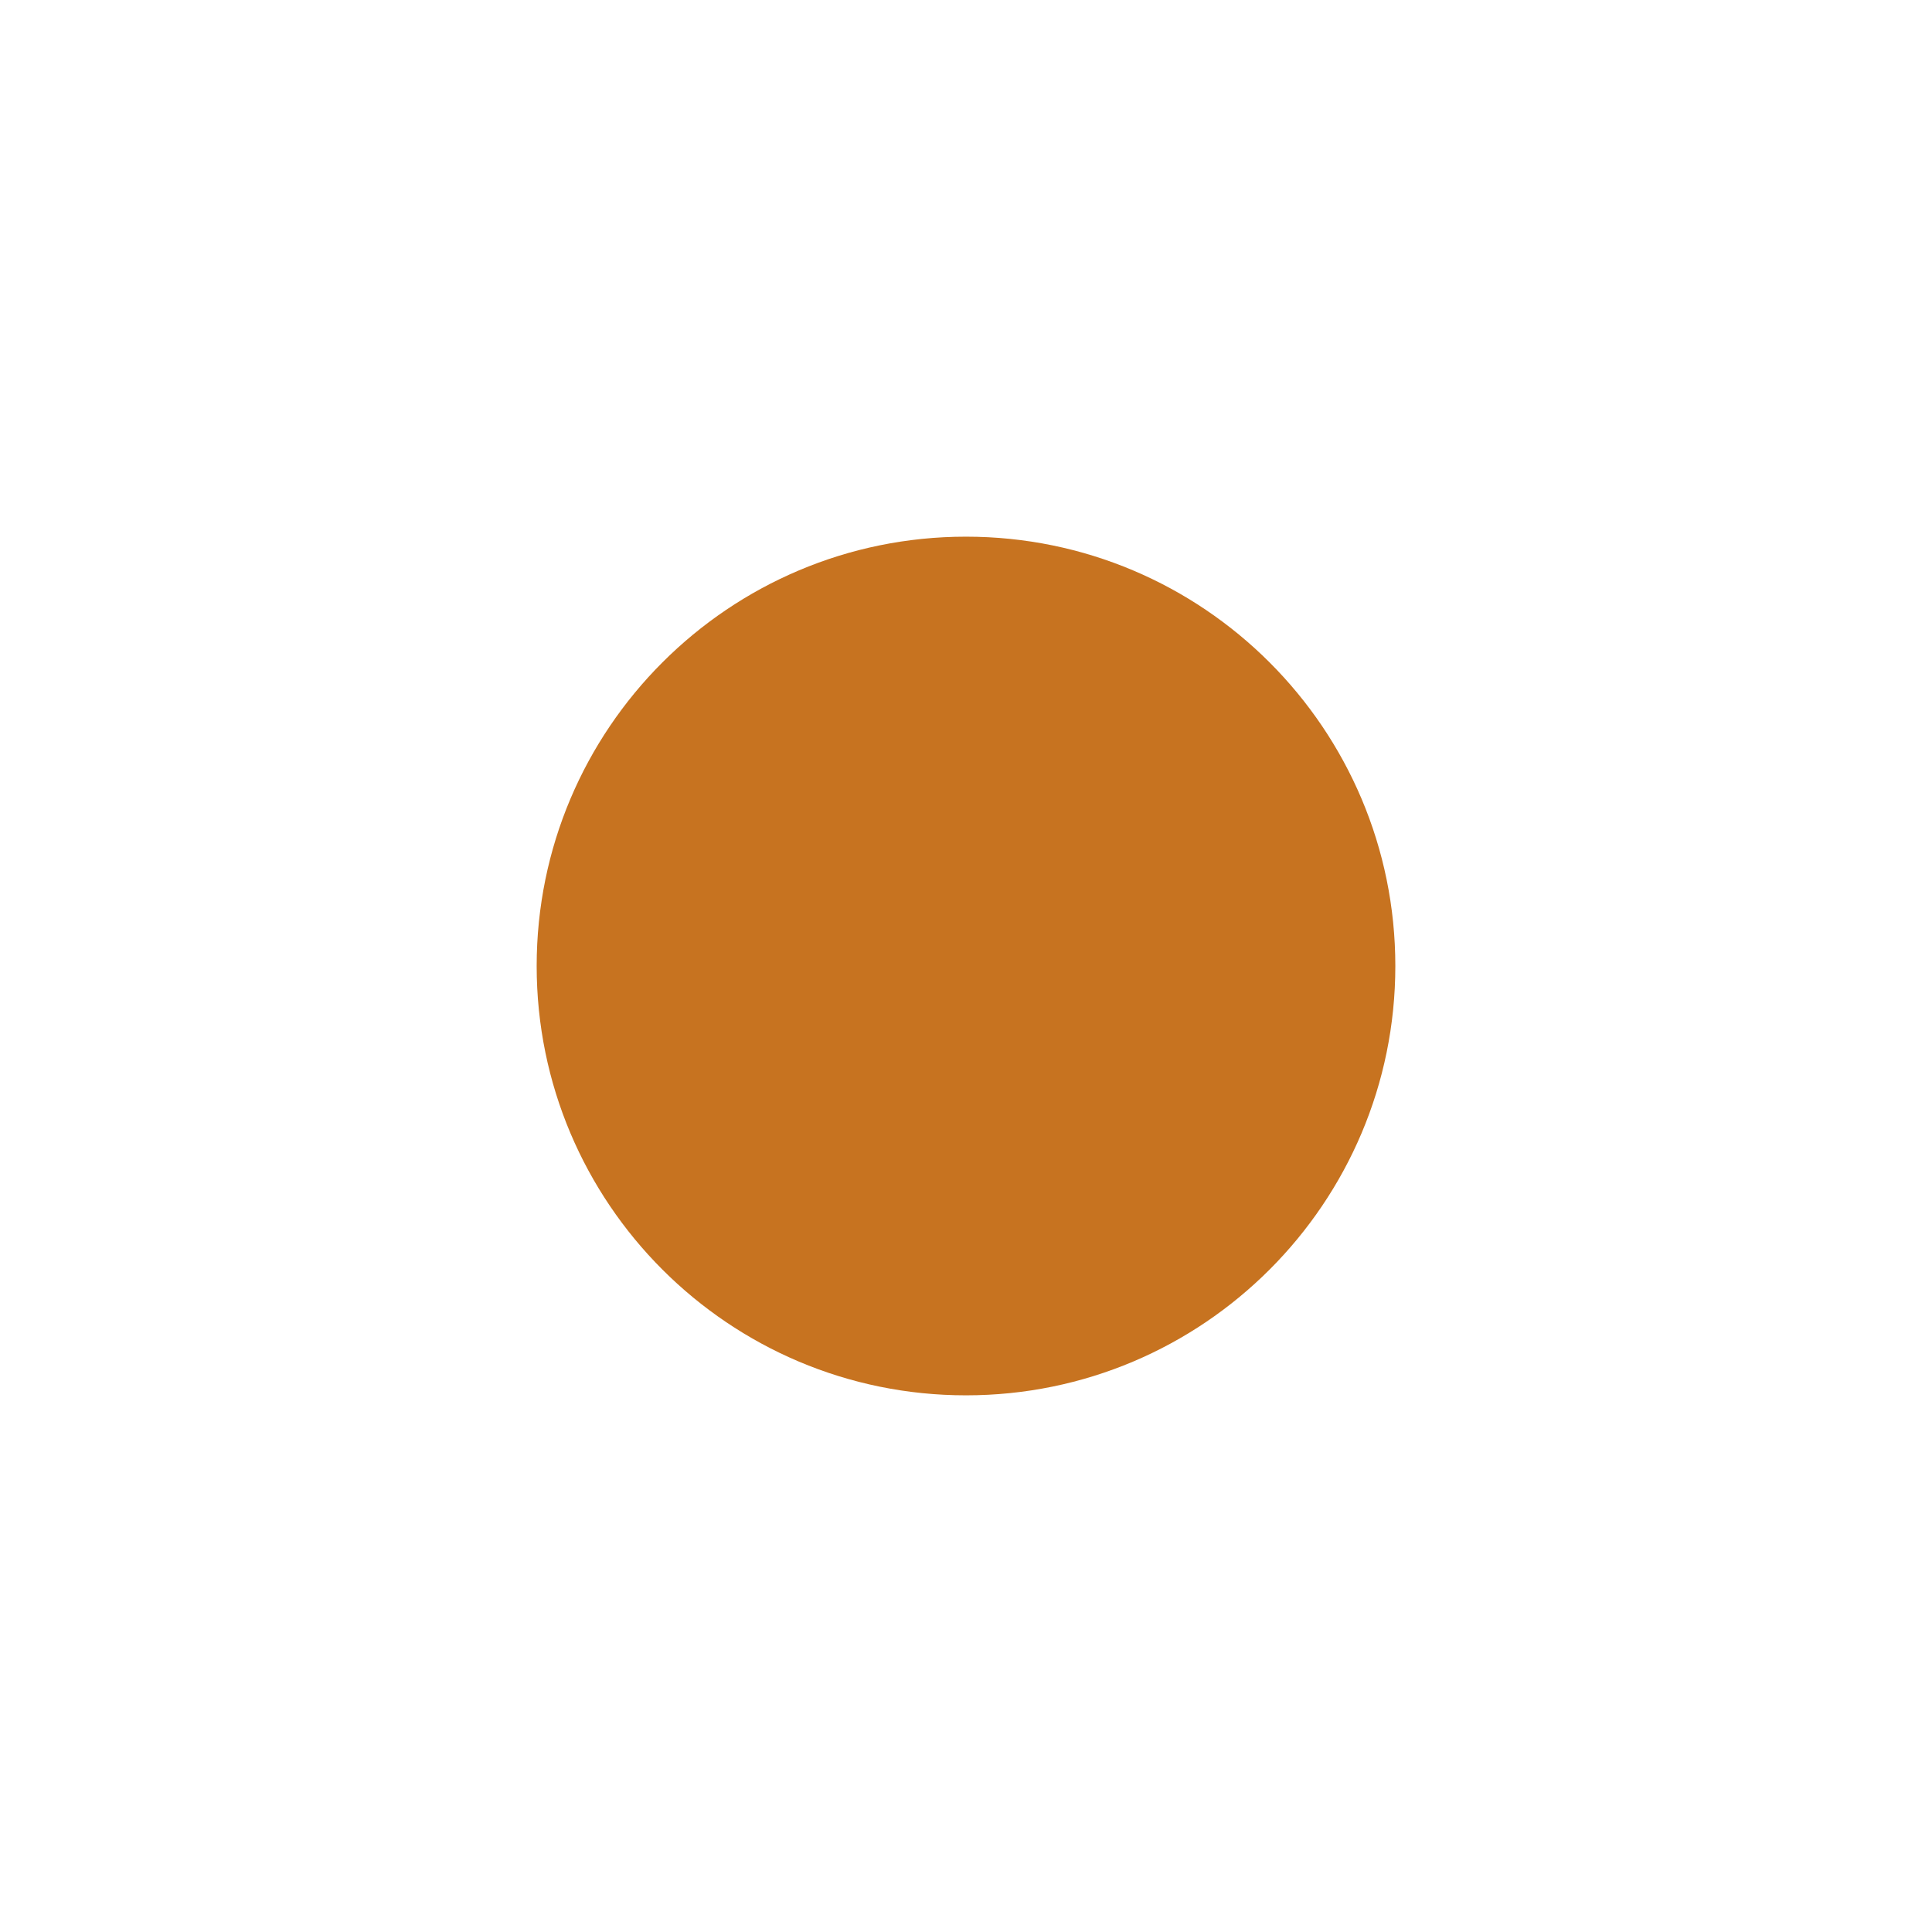
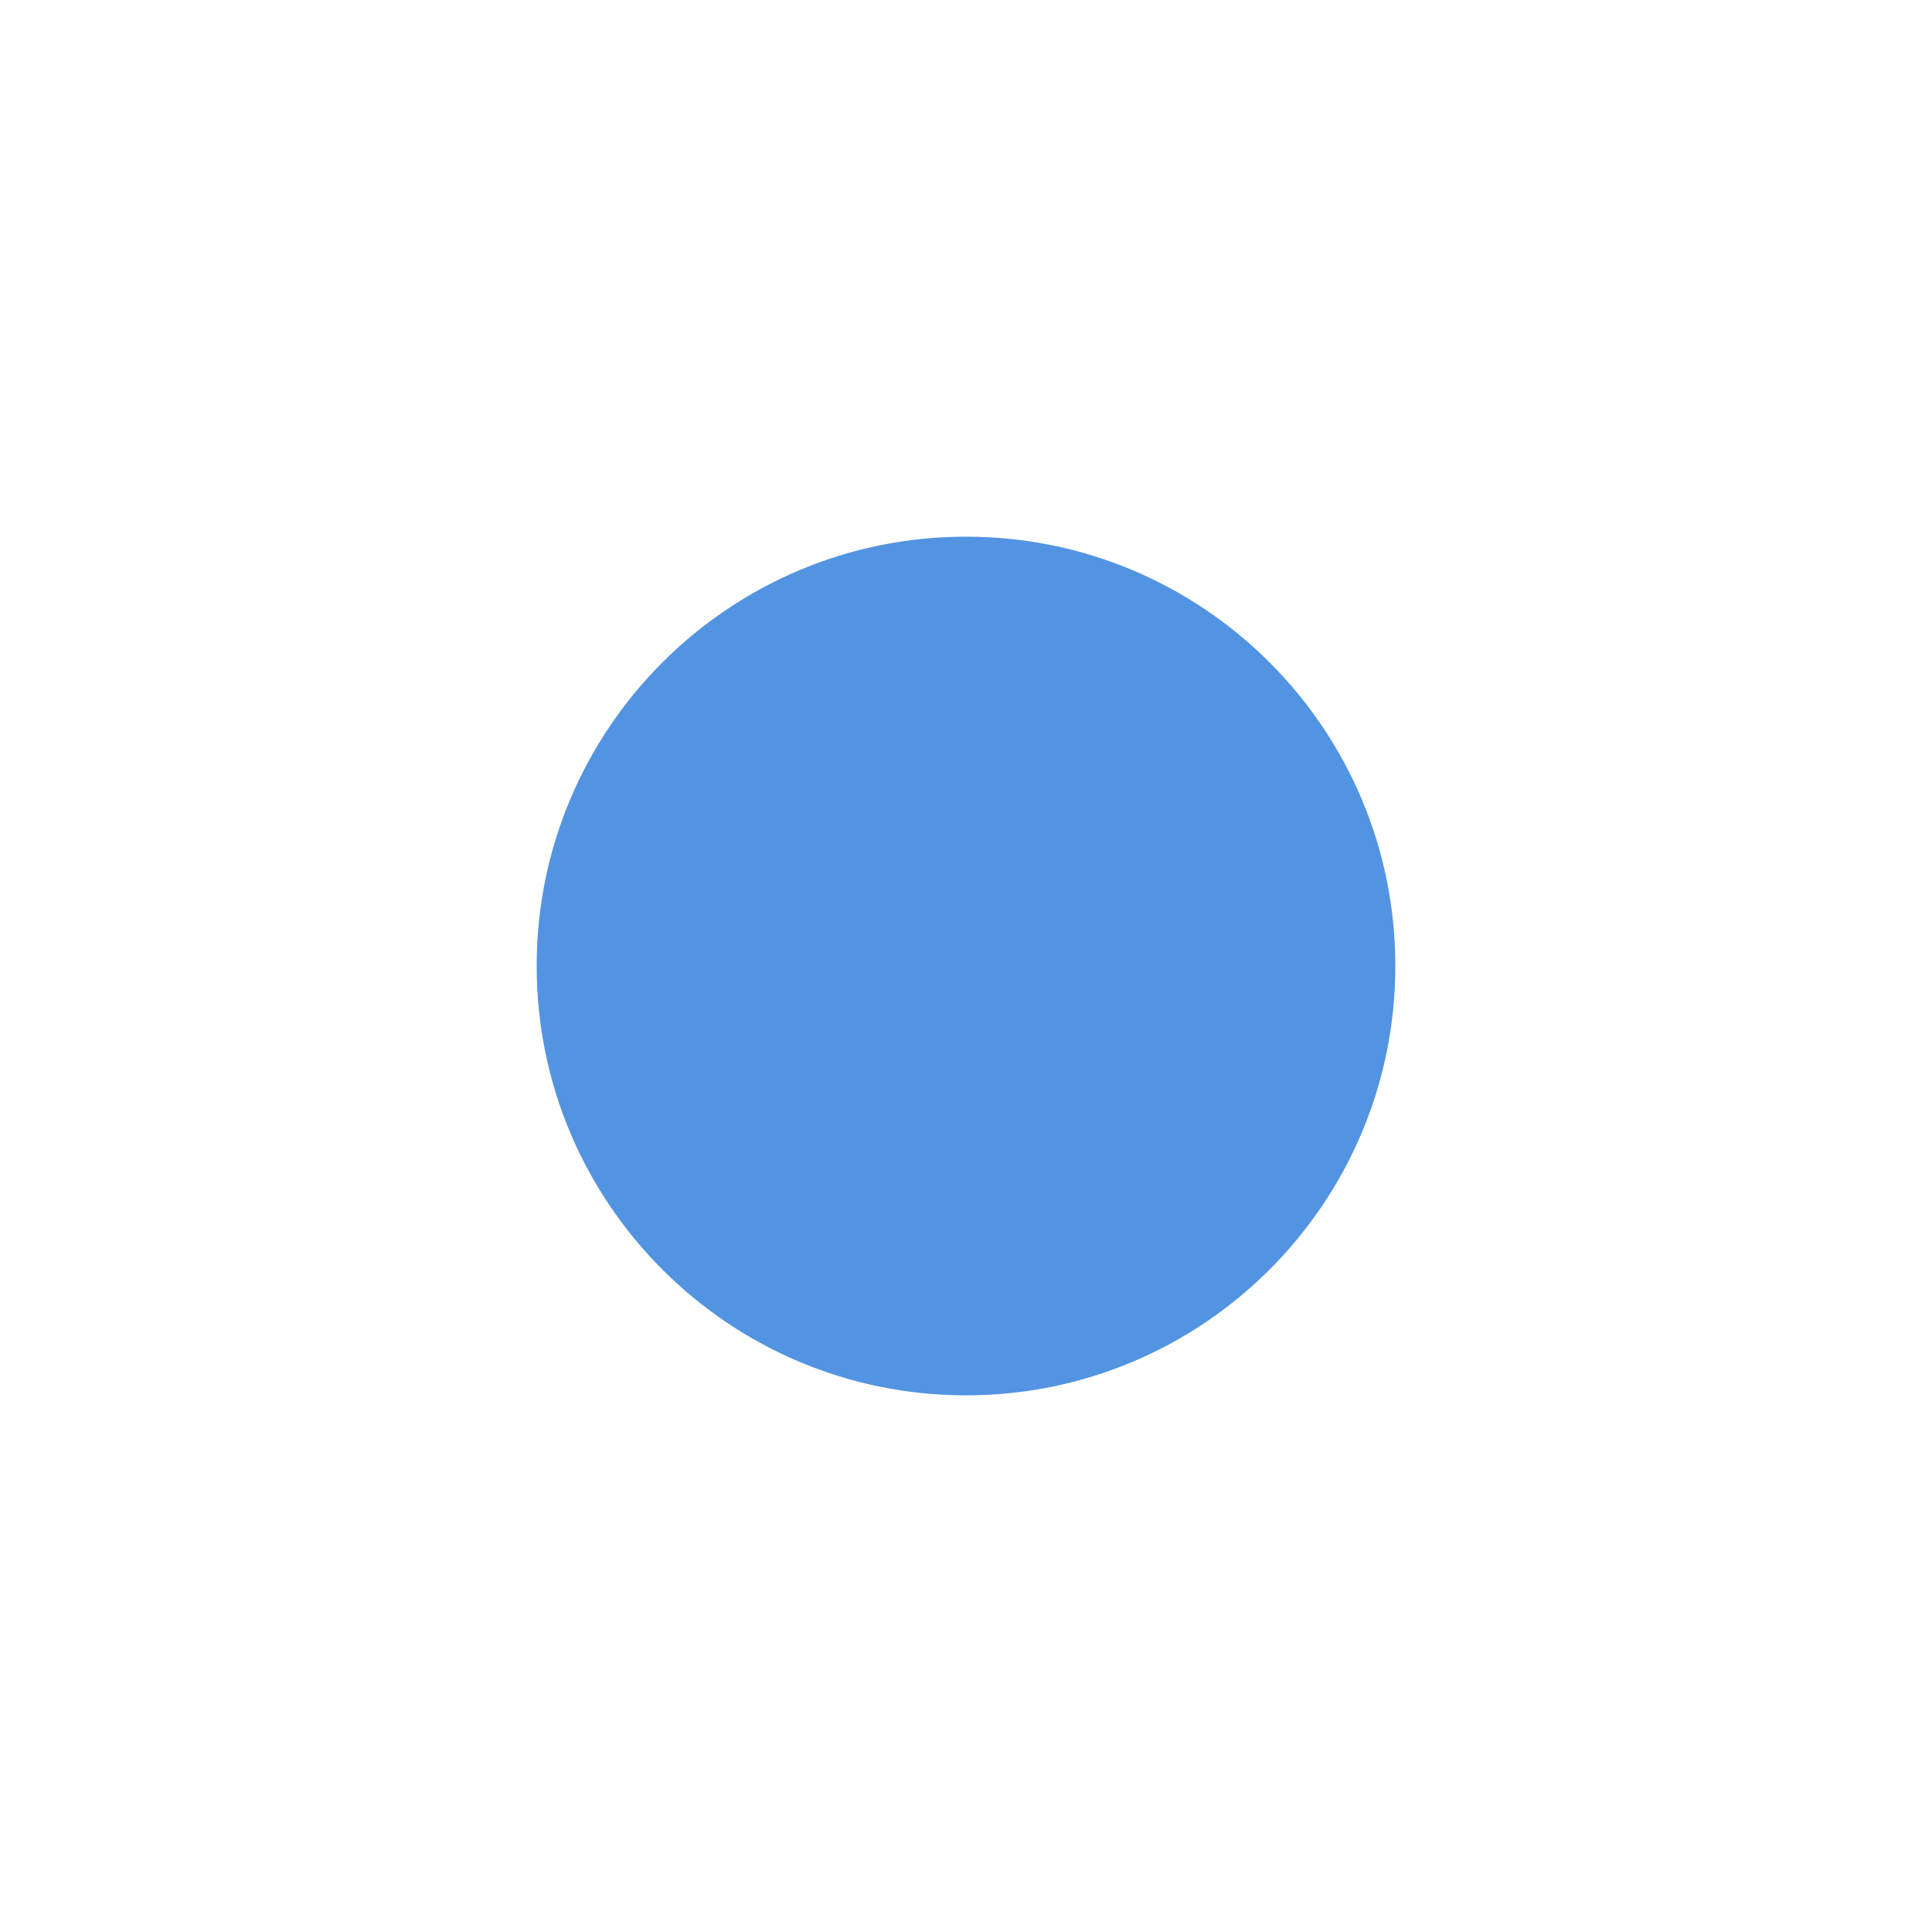
<svg xmlns="http://www.w3.org/2000/svg" width="18" height="18" id="svg5266" version="1.1">
  <defs id="defs5268" />
  <g id="layer1" transform="translate(0,2)">
-     <circle style="opacity:1;fill:#c77320;fill-opacity:1;stroke:none;stroke-opacity:0.706" id="path4136" cx="9" cy="7" r="4" />
+     <circle style="opacity:1;fill:#5294e2;fill-opacity:1;stroke:none;stroke-opacity:0.706" id="path4136" cx="9" cy="7" r="4" />
  </g>
</svg>
